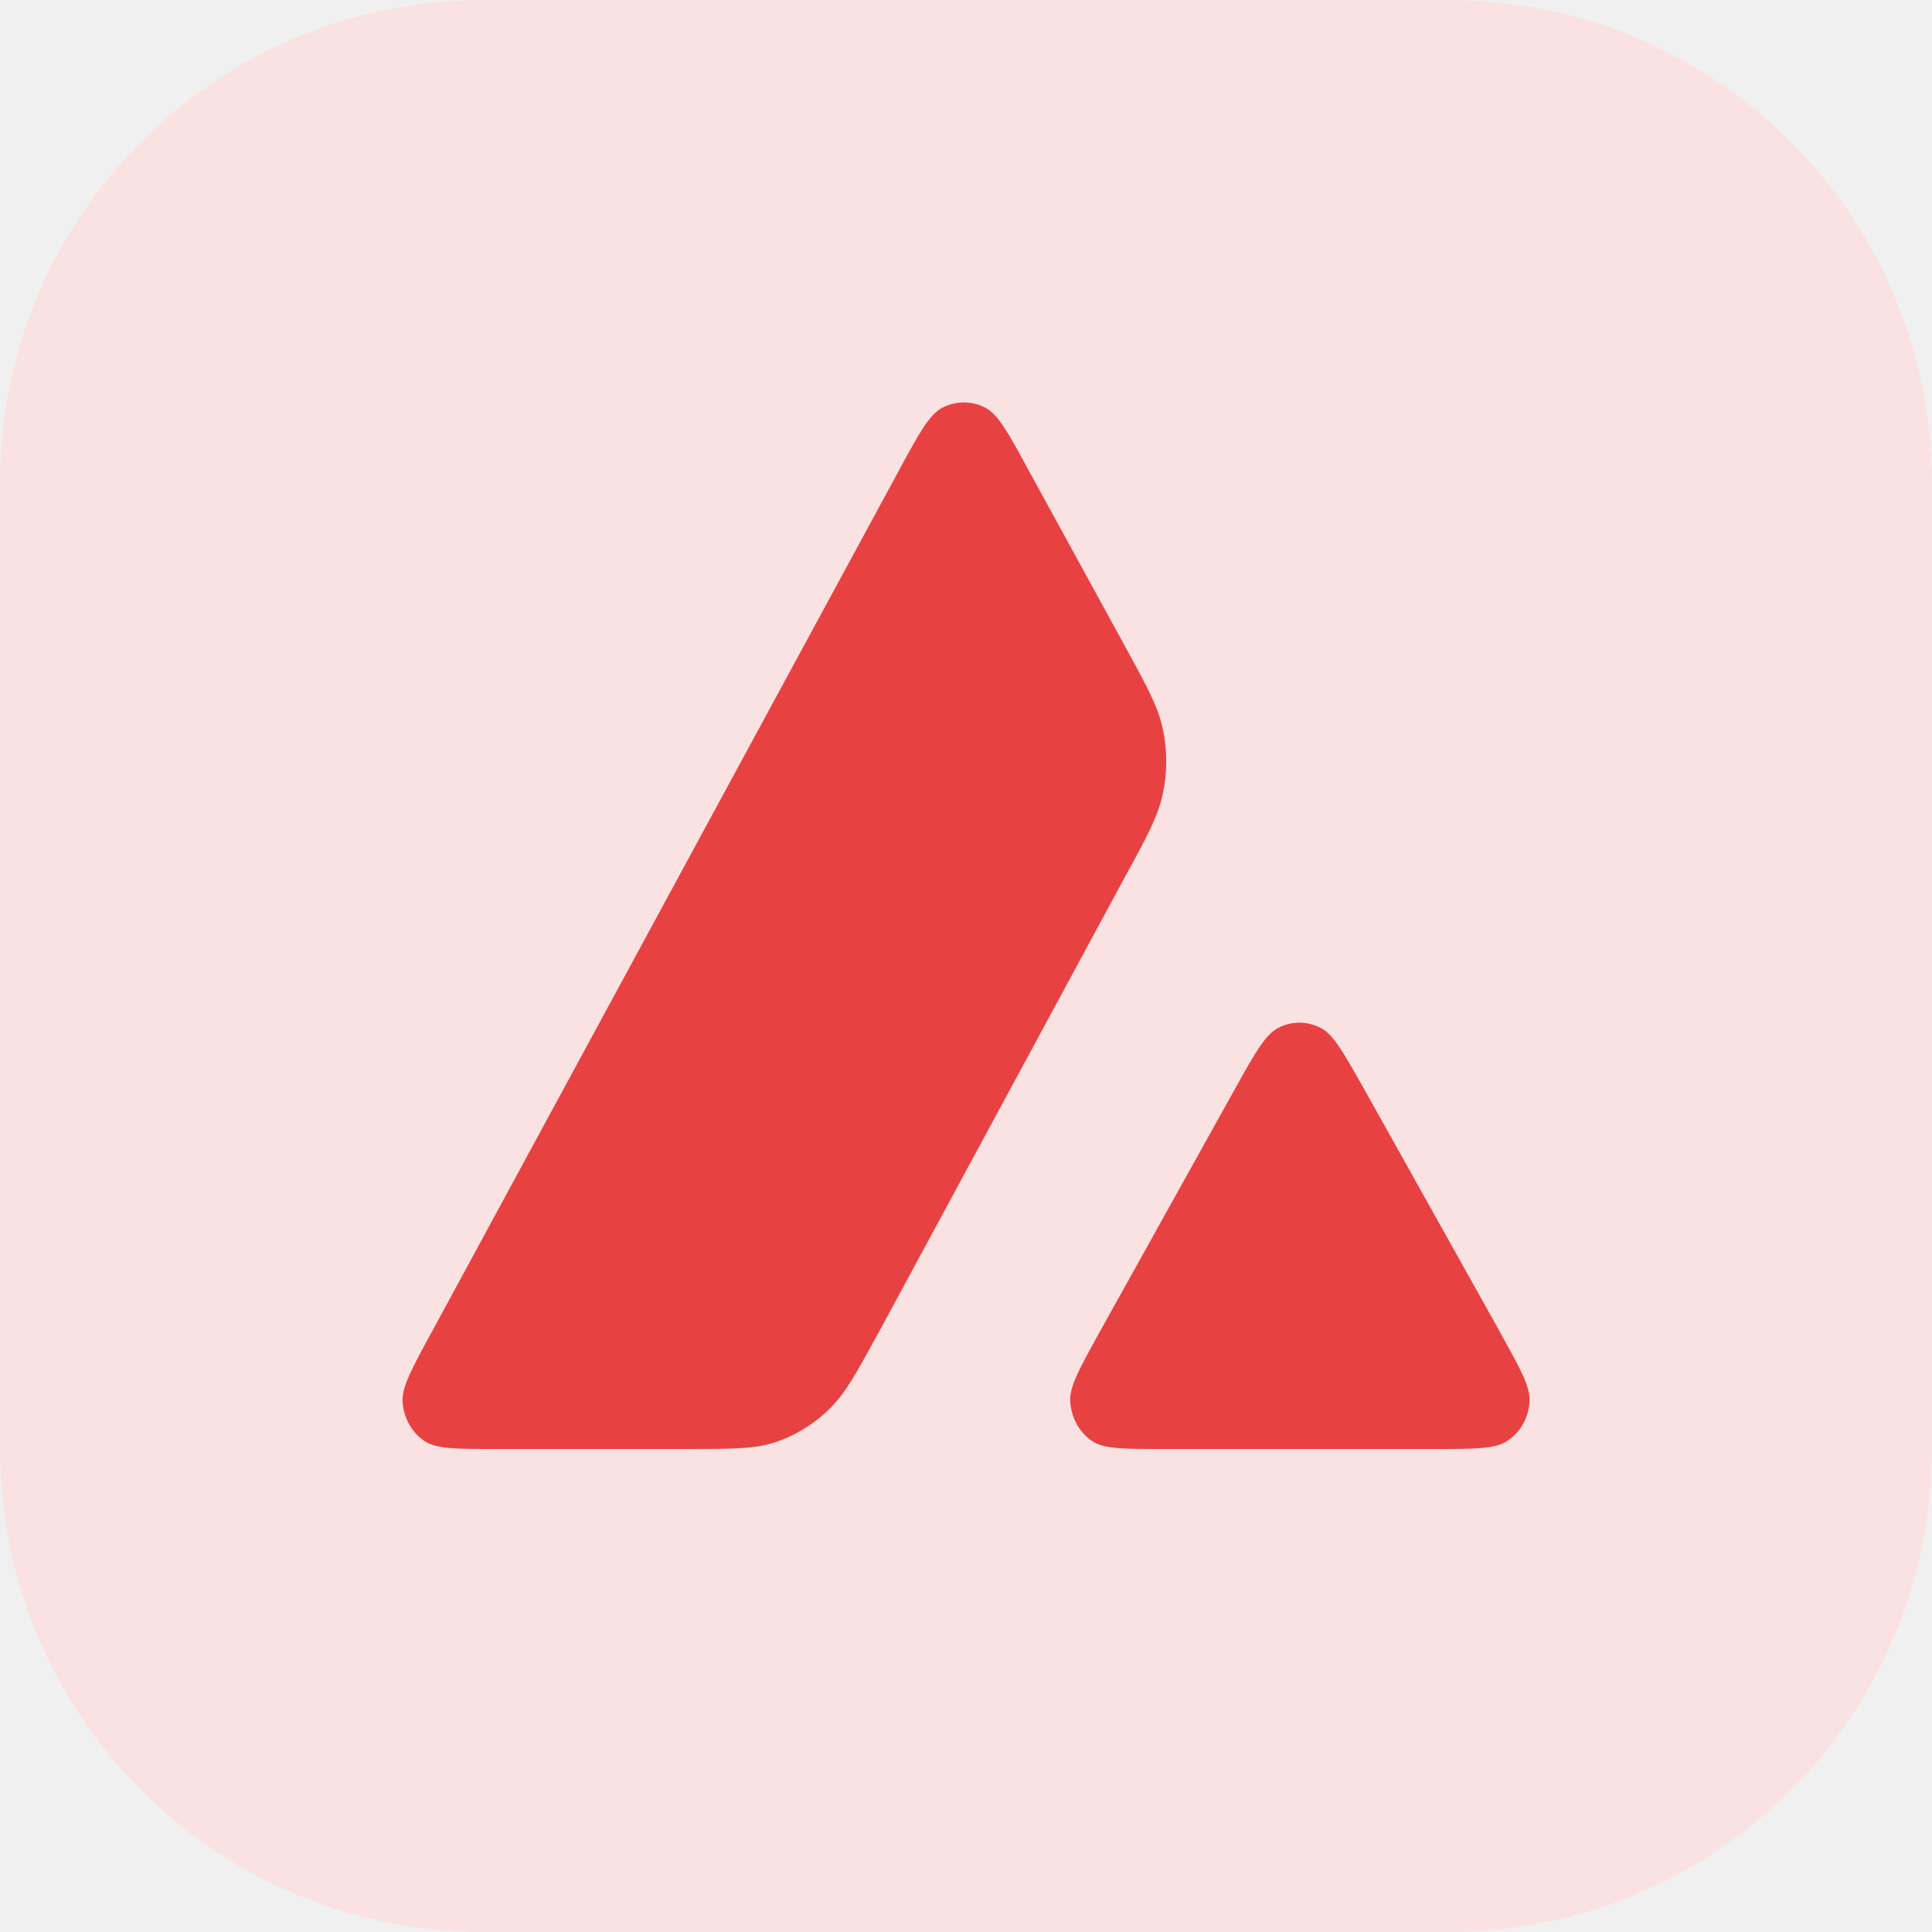
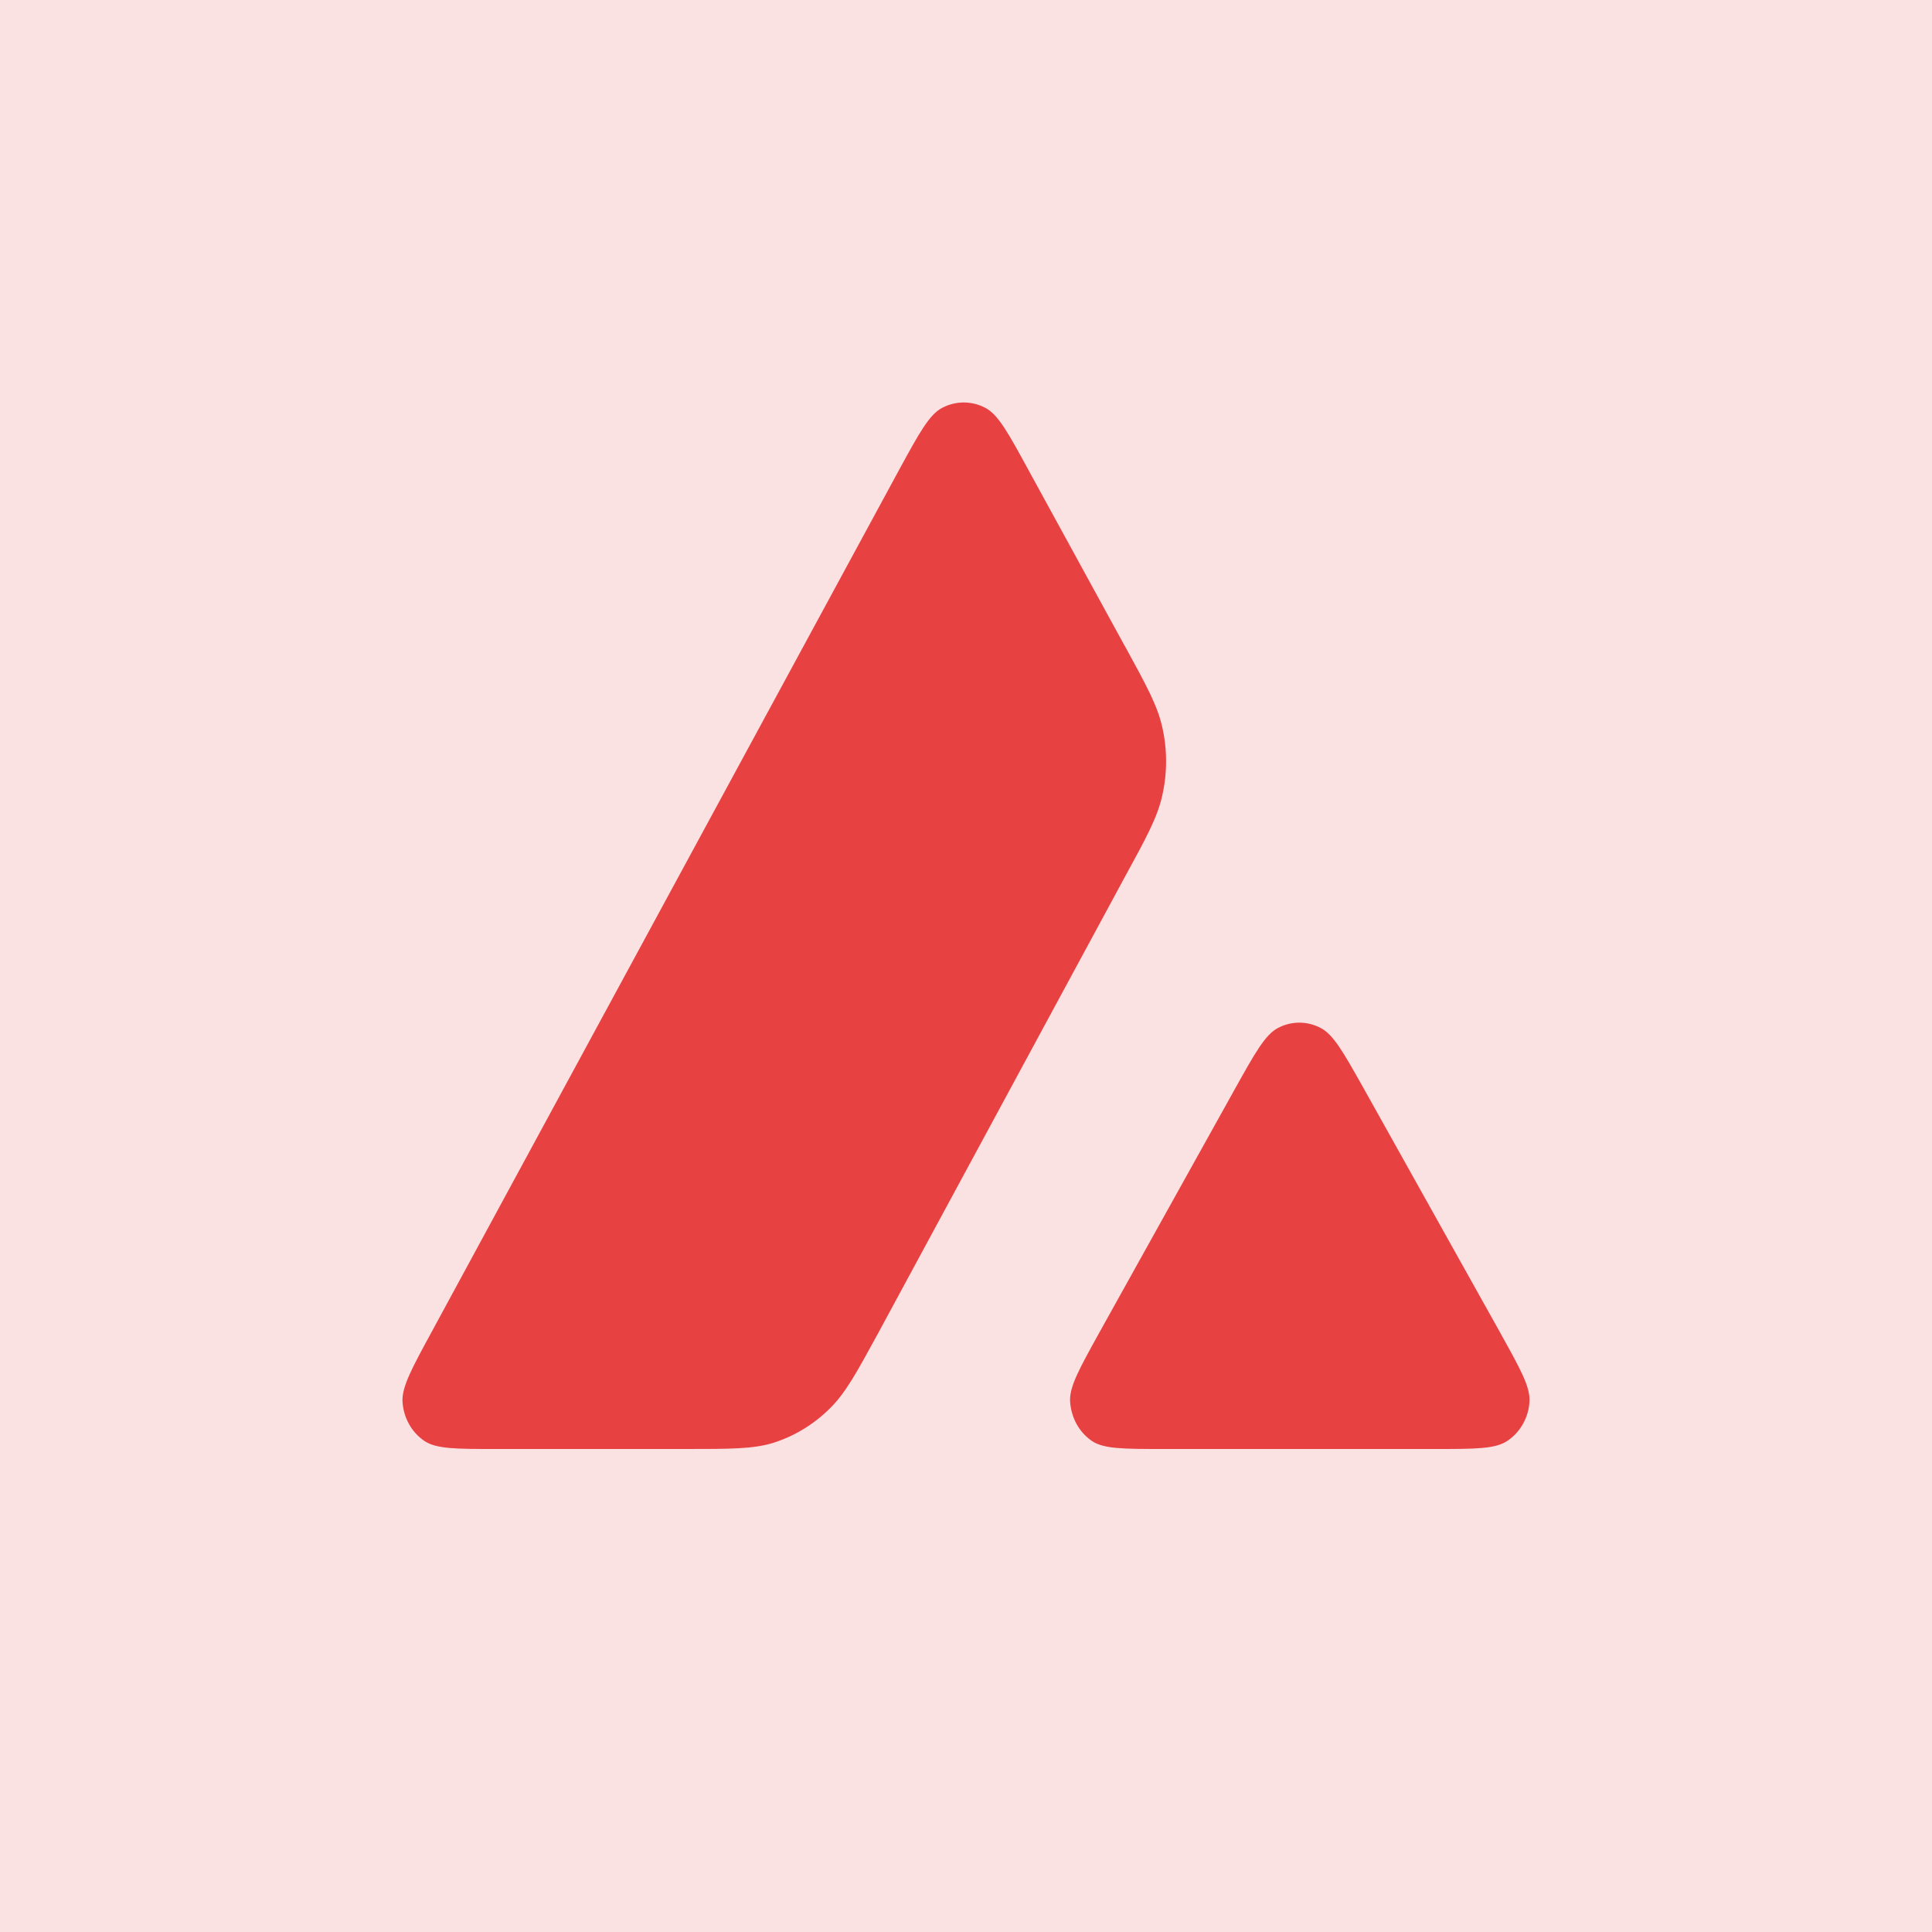
- <svg xmlns="http://www.w3.org/2000/svg" width="16" height="16" viewBox="0 0 16 16" fill="none">
-   <rect width="16" height="16" rx="4" fill="white" />
-   <rect width="16" height="16" rx="4" fill="#E84142" fill-opacity="0.15" />
-   <path fill-rule="evenodd" clip-rule="evenodd" d="M5.676 12H4.107C3.777 12 3.614 12 3.515 11.934C3.408 11.861 3.342 11.74 3.334 11.607C3.328 11.485 3.41 11.335 3.573 11.036L7.448 3.89C7.612 3.586 7.696 3.435 7.801 3.378C7.914 3.318 8.05 3.318 8.163 3.378C8.268 3.435 8.351 3.586 8.516 3.89L9.313 5.345L9.317 5.352C9.495 5.678 9.585 5.843 9.625 6.016C9.669 6.205 9.669 6.405 9.625 6.594C9.585 6.768 9.496 6.935 9.315 7.265L7.28 11.029L7.274 11.039C7.095 11.367 7.004 11.534 6.878 11.659C6.741 11.796 6.576 11.896 6.396 11.952C6.231 12 6.046 12 5.676 12ZM9.64 12H11.888C12.22 12 12.387 12 12.486 11.931C12.594 11.859 12.661 11.736 12.667 11.603C12.673 11.484 12.593 11.341 12.437 11.059C12.431 11.049 12.426 11.039 12.421 11.029L11.294 9.013L11.281 8.991C11.123 8.711 11.043 8.569 10.941 8.515C10.828 8.454 10.694 8.454 10.581 8.515C10.478 8.571 10.394 8.718 10.229 9.015L9.107 11.031L9.103 11.038C8.939 11.335 8.857 11.483 8.863 11.605C8.871 11.738 8.936 11.861 9.044 11.934C9.141 12 9.308 12 9.64 12Z" fill="#E84142" />
+ <svg xmlns="http://www.w3.org/2000/svg" viewBox="0 0 24 24" fill="none">
+   <rect width="24" height="24" fill="white" />
+   <rect width="24" height="24" fill="#E84142" fill-opacity="0.15" />
+   <path fill-rule="evenodd" clip-rule="evenodd" d="M8.514 18H6.16C5.665 18 5.421 18 5.272 17.9C5.111 17.791 5.012 17.61 5 17.411C4.992 17.227 5.114 17.002 5.358 16.553L11.17 5.835C11.418 5.38 11.543 5.152 11.701 5.068C11.871 4.977 12.073 4.977 12.243 5.068C12.401 5.152 12.526 5.38 12.774 5.835L13.968 8.017L13.975 8.028C14.242 8.516 14.377 8.764 14.436 9.024C14.502 9.308 14.502 9.607 14.436 9.891C14.377 10.152 14.243 10.402 13.971 10.898L10.918 16.544L10.91 16.559C10.642 17.051 10.505 17.3 10.316 17.489C10.111 17.695 9.863 17.844 9.592 17.928C9.345 18 9.068 18 8.514 18ZM14.458 18H17.831C18.329 18 18.579 18 18.728 17.897C18.889 17.788 18.991 17.604 19 17.405C19.008 17.227 18.889 17.011 18.654 16.588C18.646 16.574 18.638 16.559 18.63 16.544L16.94 13.52L16.921 13.486C16.684 13.066 16.564 12.854 16.41 12.772C16.24 12.681 16.041 12.681 15.871 12.772C15.716 12.856 15.591 13.078 15.343 13.523L13.66 16.547L13.654 16.558C13.408 17.003 13.284 17.225 13.293 17.408C13.305 17.607 13.403 17.791 13.564 17.9C13.71 18 13.961 18 14.458 18Z" fill="#E84142" />
</svg>
